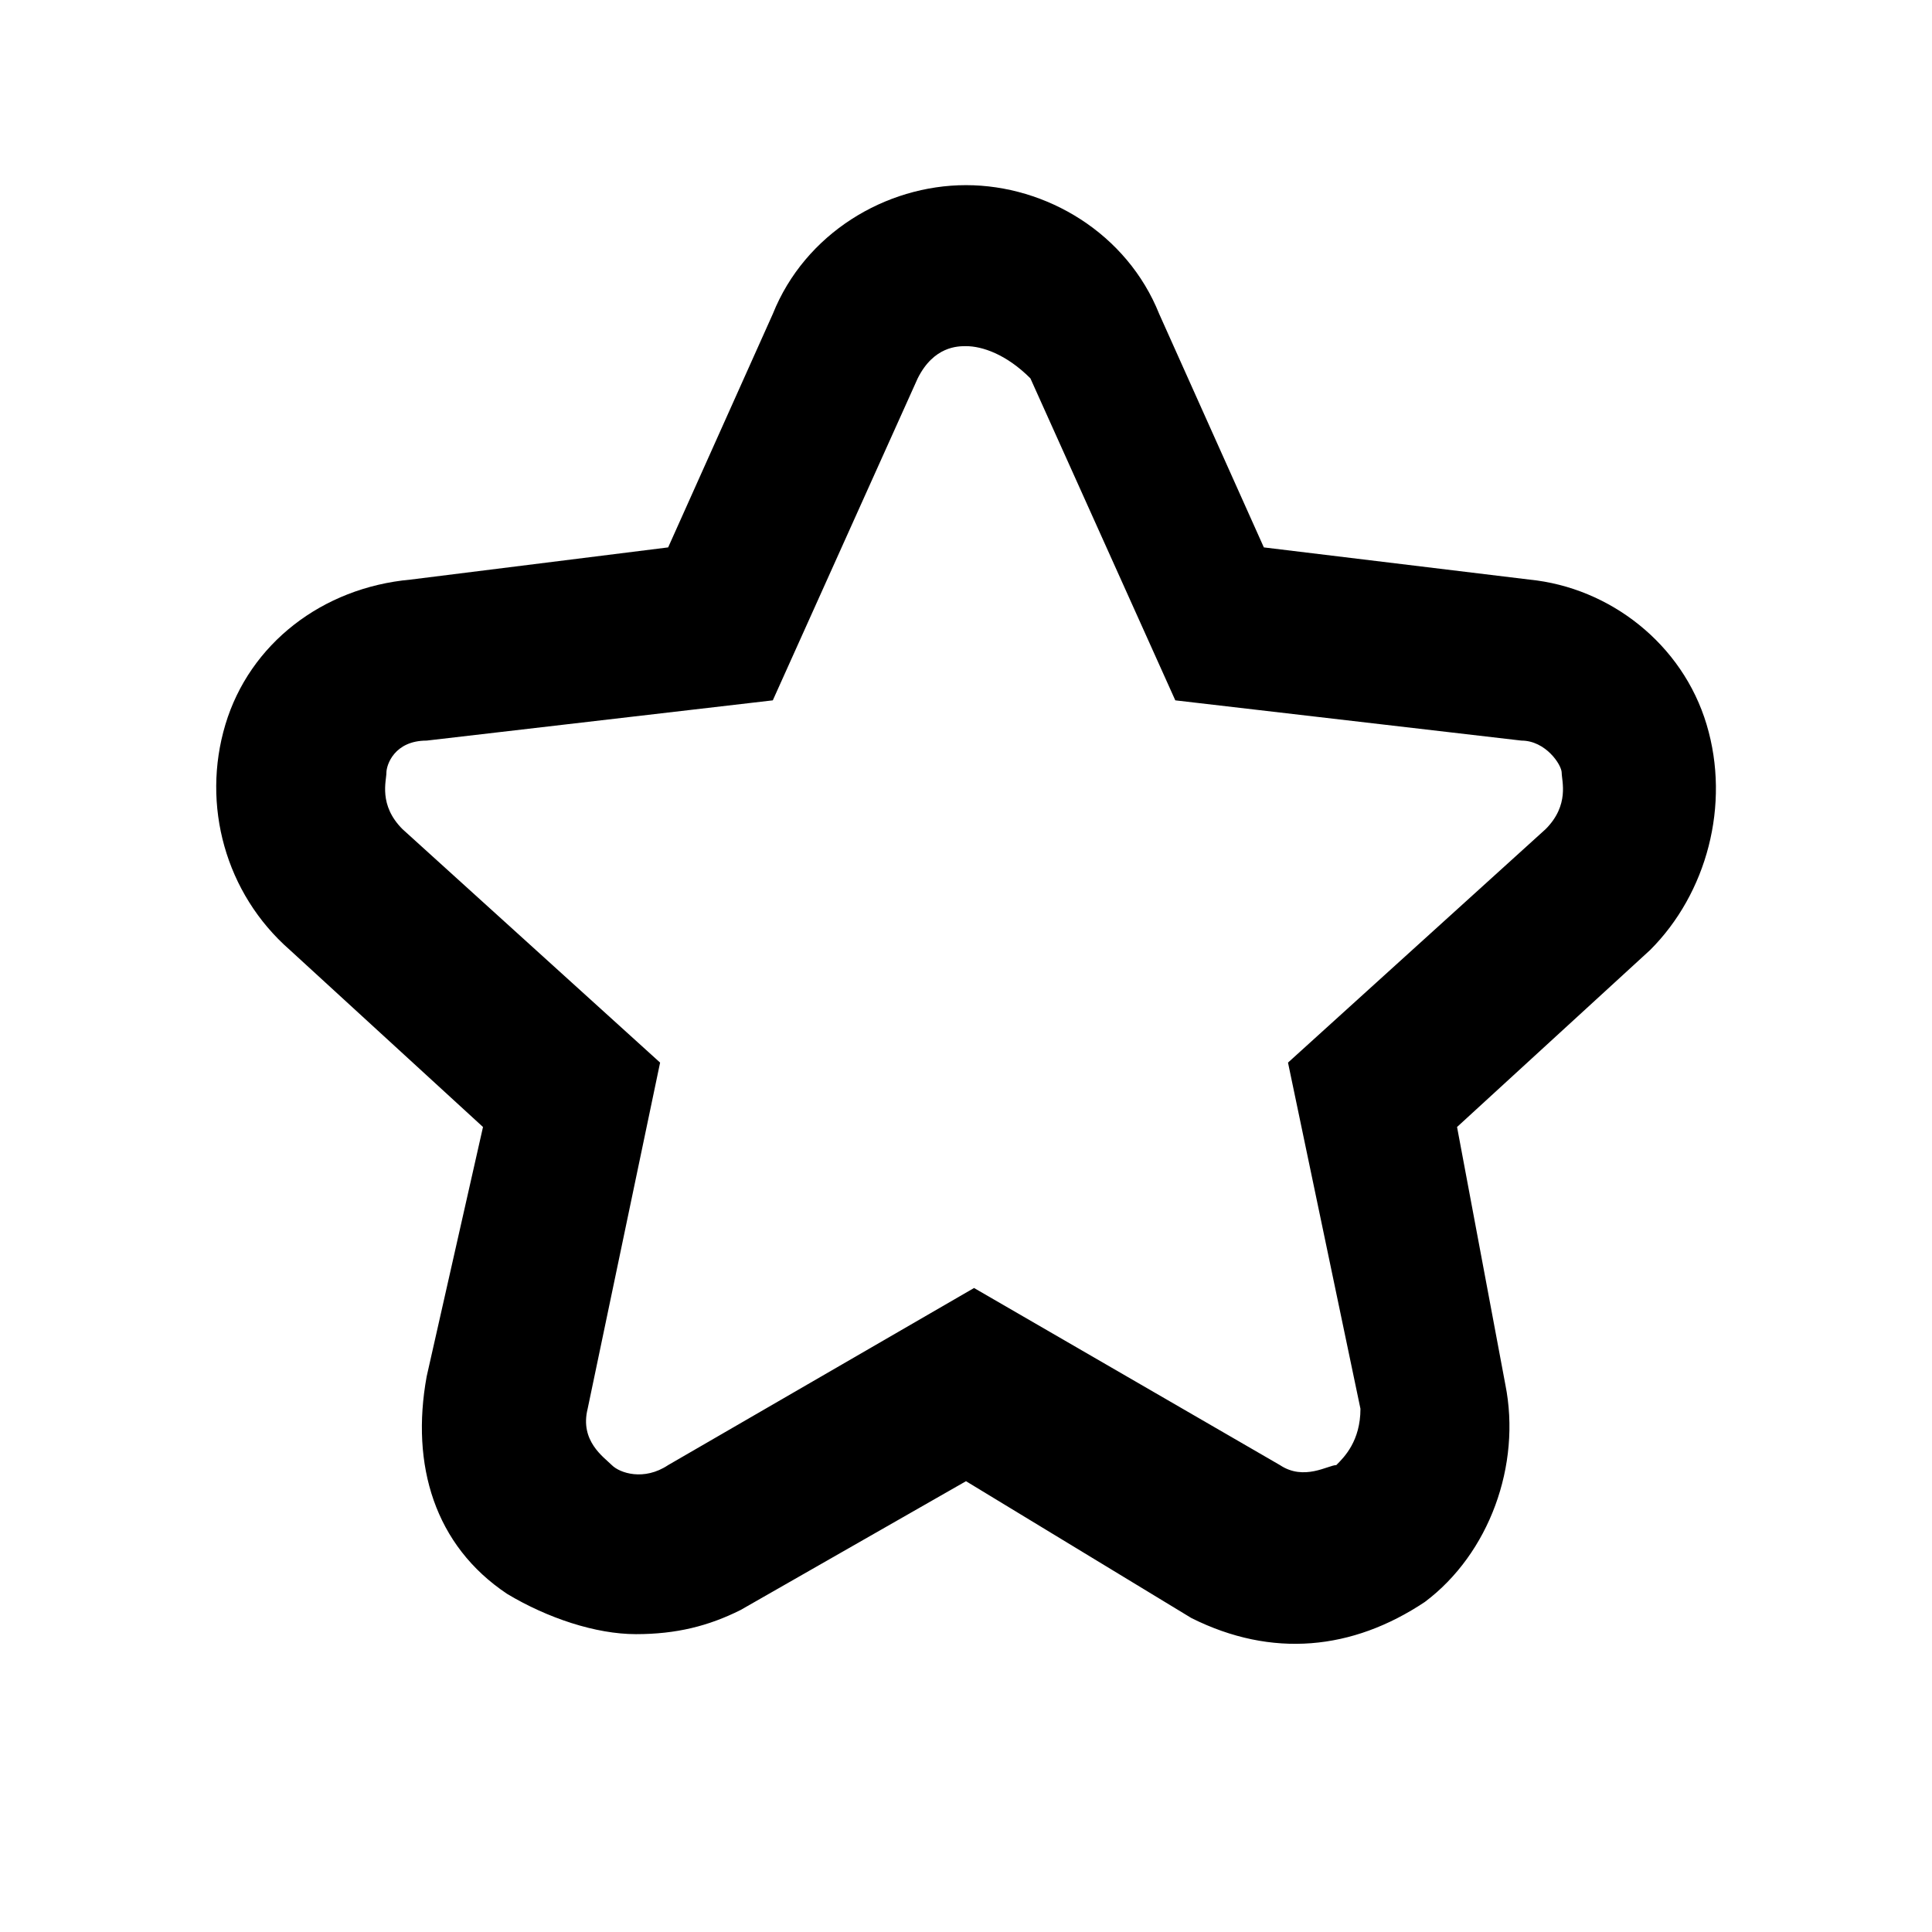
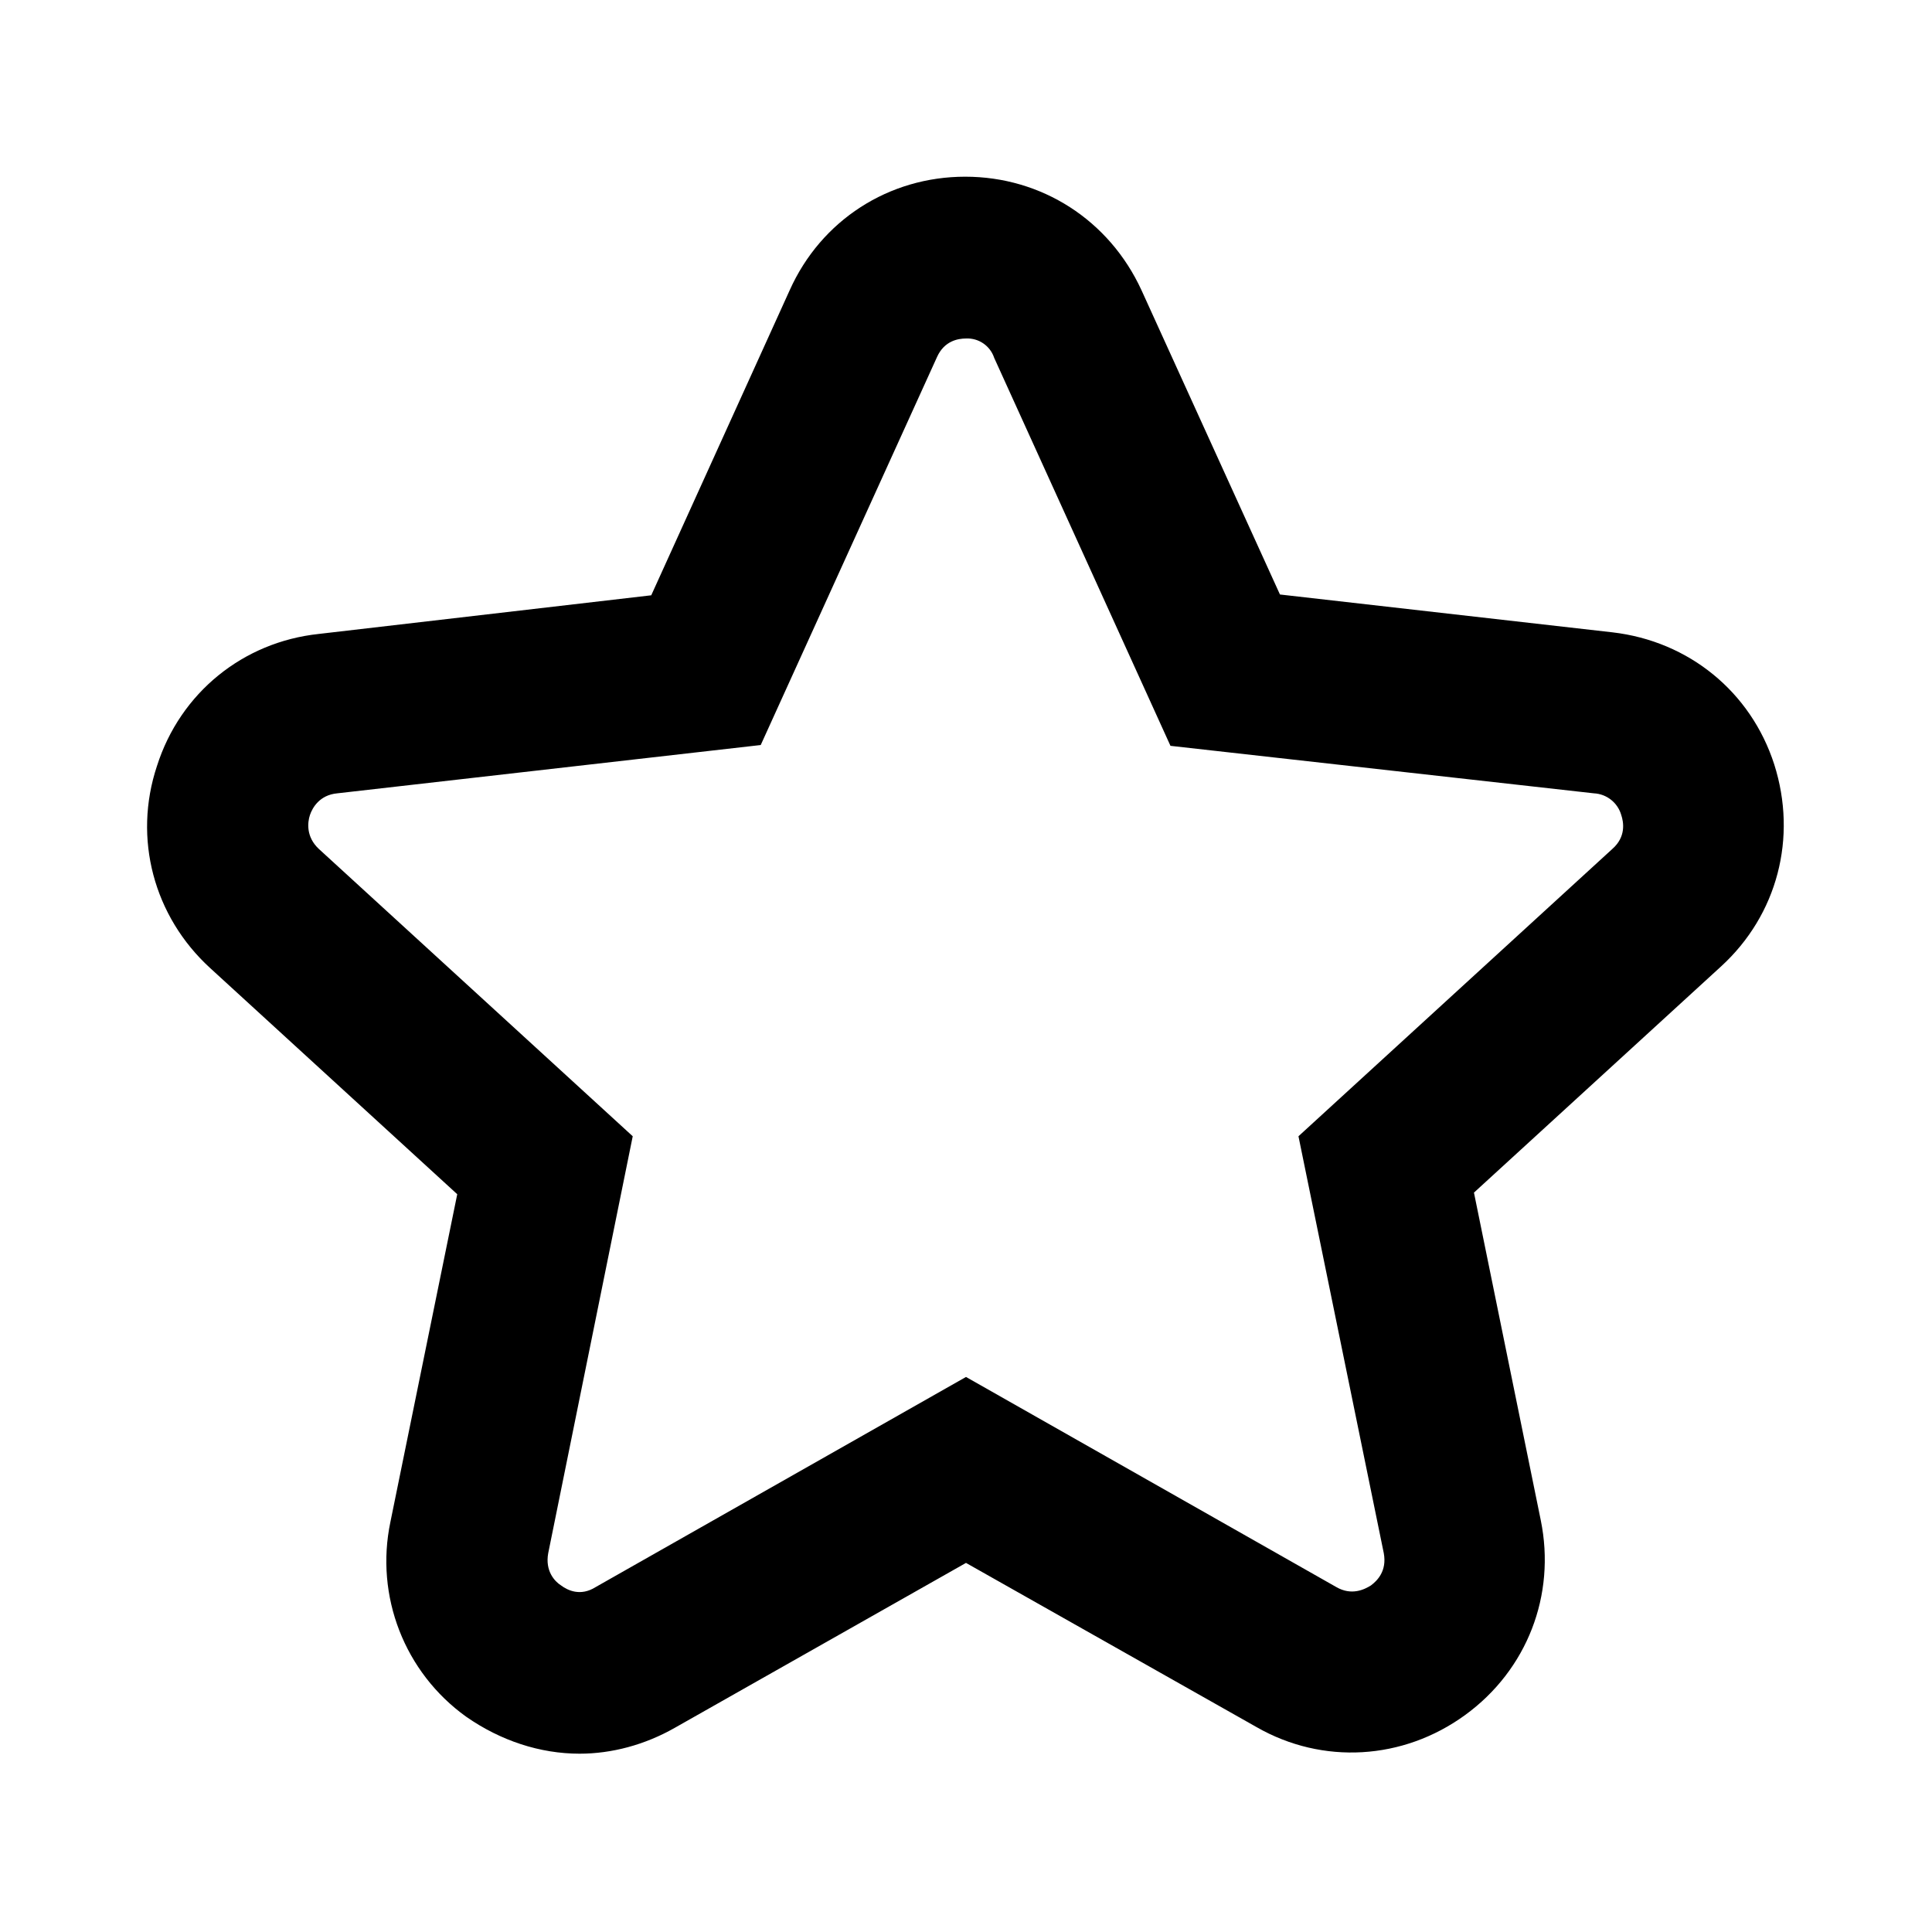
<svg xmlns="http://www.w3.org/2000/svg" width="24" height="24" viewBox="0 0 24 24" fill="currentColor">
-   <path d="M7.9 20.3c-.5 0-1.1-.2-1.6-.5-.9-.6-1.2-1.6-1-2.7L6 14l-2.4-2.2c-.8-.7-1.1-1.8-.8-2.8.3-1 1.2-1.7 2.3-1.8l3.2-.4 1.3-2.9c.4-1 1.4-1.6 2.4-1.6s2 .6 2.4 1.6l1.3 2.9 3.3.4c1 .1 1.9.8 2.2 1.8.3 1 0 2.1-.7 2.8L18.1 14l.6 3.2c.2 1-.2 2.1-1 2.7-.9.6-1.9.7-2.9.2L12 18.4 9.2 20c-.4.2-.8.3-1.3.3zm4.1-16c-.1 0-.4 0-.6.4l-1.8 4-4.3.5c-.4 0-.5.3-.5.4 0 .1-.1.4.2.7l3.2 2.9-.9 4.3c-.1.4.2.6.3.7.1.1.4.2.7 0l3.8-2.2 3.8 2.2c.3.2.6 0 .7 0 .1-.1.3-.3.3-.7l-.9-4.3 3.2-2.9c.3-.3.2-.6.2-.7 0-.1-.2-.4-.5-.4l-4.3-.5-1.8-4c-.3-.3-.6-.4-.8-.4z" />
+   <path d="M7.2 21.785c-.49 0-.98-.16-1.41-.46a2.377 2.377 0 01-.94-2.42l.83-4.07-3.07-2.81c-.7-.64-.96-1.61-.66-2.51.29-.91 1.07-1.54 2.01-1.64l4.13-.48 1.72-3.79c.39-.87 1.23-1.41 2.18-1.41.95 0 1.79.54 2.19 1.41l1.72 3.78 4.13.47c.95.11 1.72.74 2.01 1.64.29.91.04 1.87-.66 2.51l-3.07 2.81.83 4.07c.19.93-.17 1.86-.94 2.42-.77.56-1.77.62-2.59.15L12 19.415l-3.62 2.05c-.37.21-.78.32-1.18.32zM12 4.205c-.1 0-.27.03-.36.23l-2.19 4.82-5.26.6c-.22.02-.31.18-.34.27-.03.09-.05.27.11.42l3.9 3.57-1.05 5.18c-.04.22.08.35.16.4.08.06.24.14.43.02l4.6-2.61 4.6 2.61c.19.11.35.03.43-.02.08-.06.2-.18.16-.4l-1.06-5.18 3.9-3.57c.17-.15.14-.33.11-.42a.373.373 0 00-.34-.27l-5.26-.59-2.19-4.82a.351.351 0 00-.35-.24z" />
</svg>
